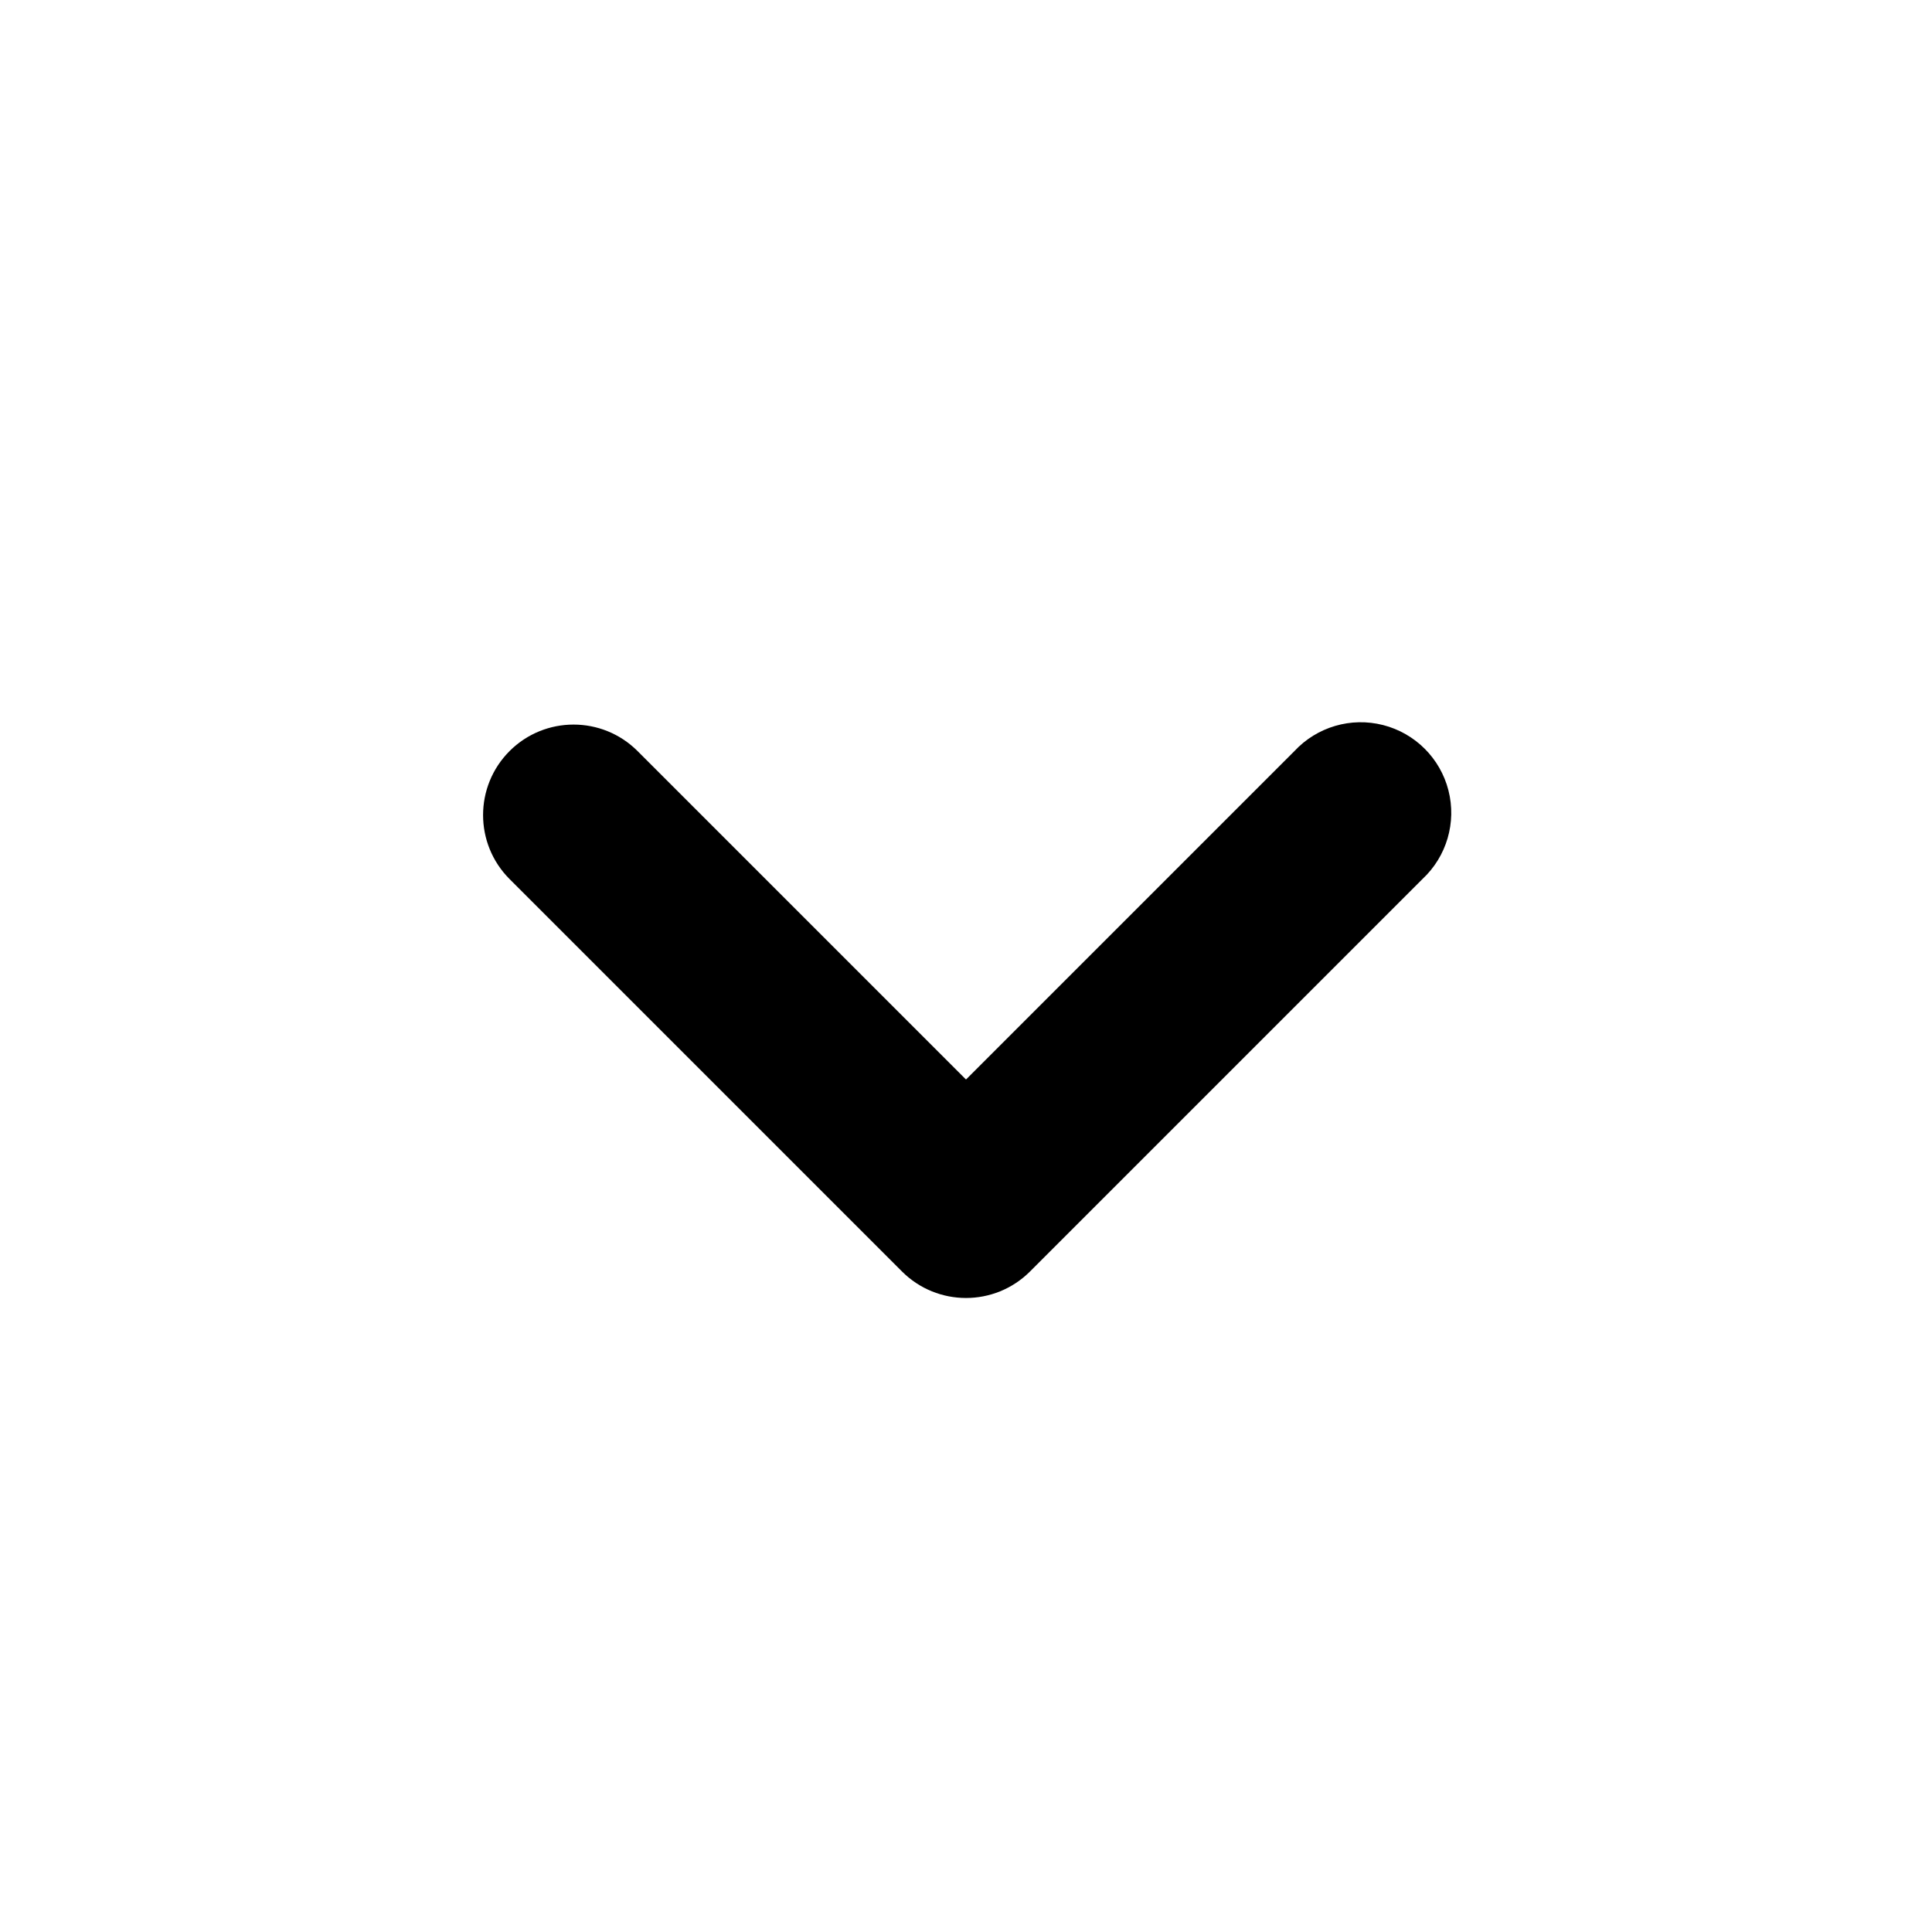
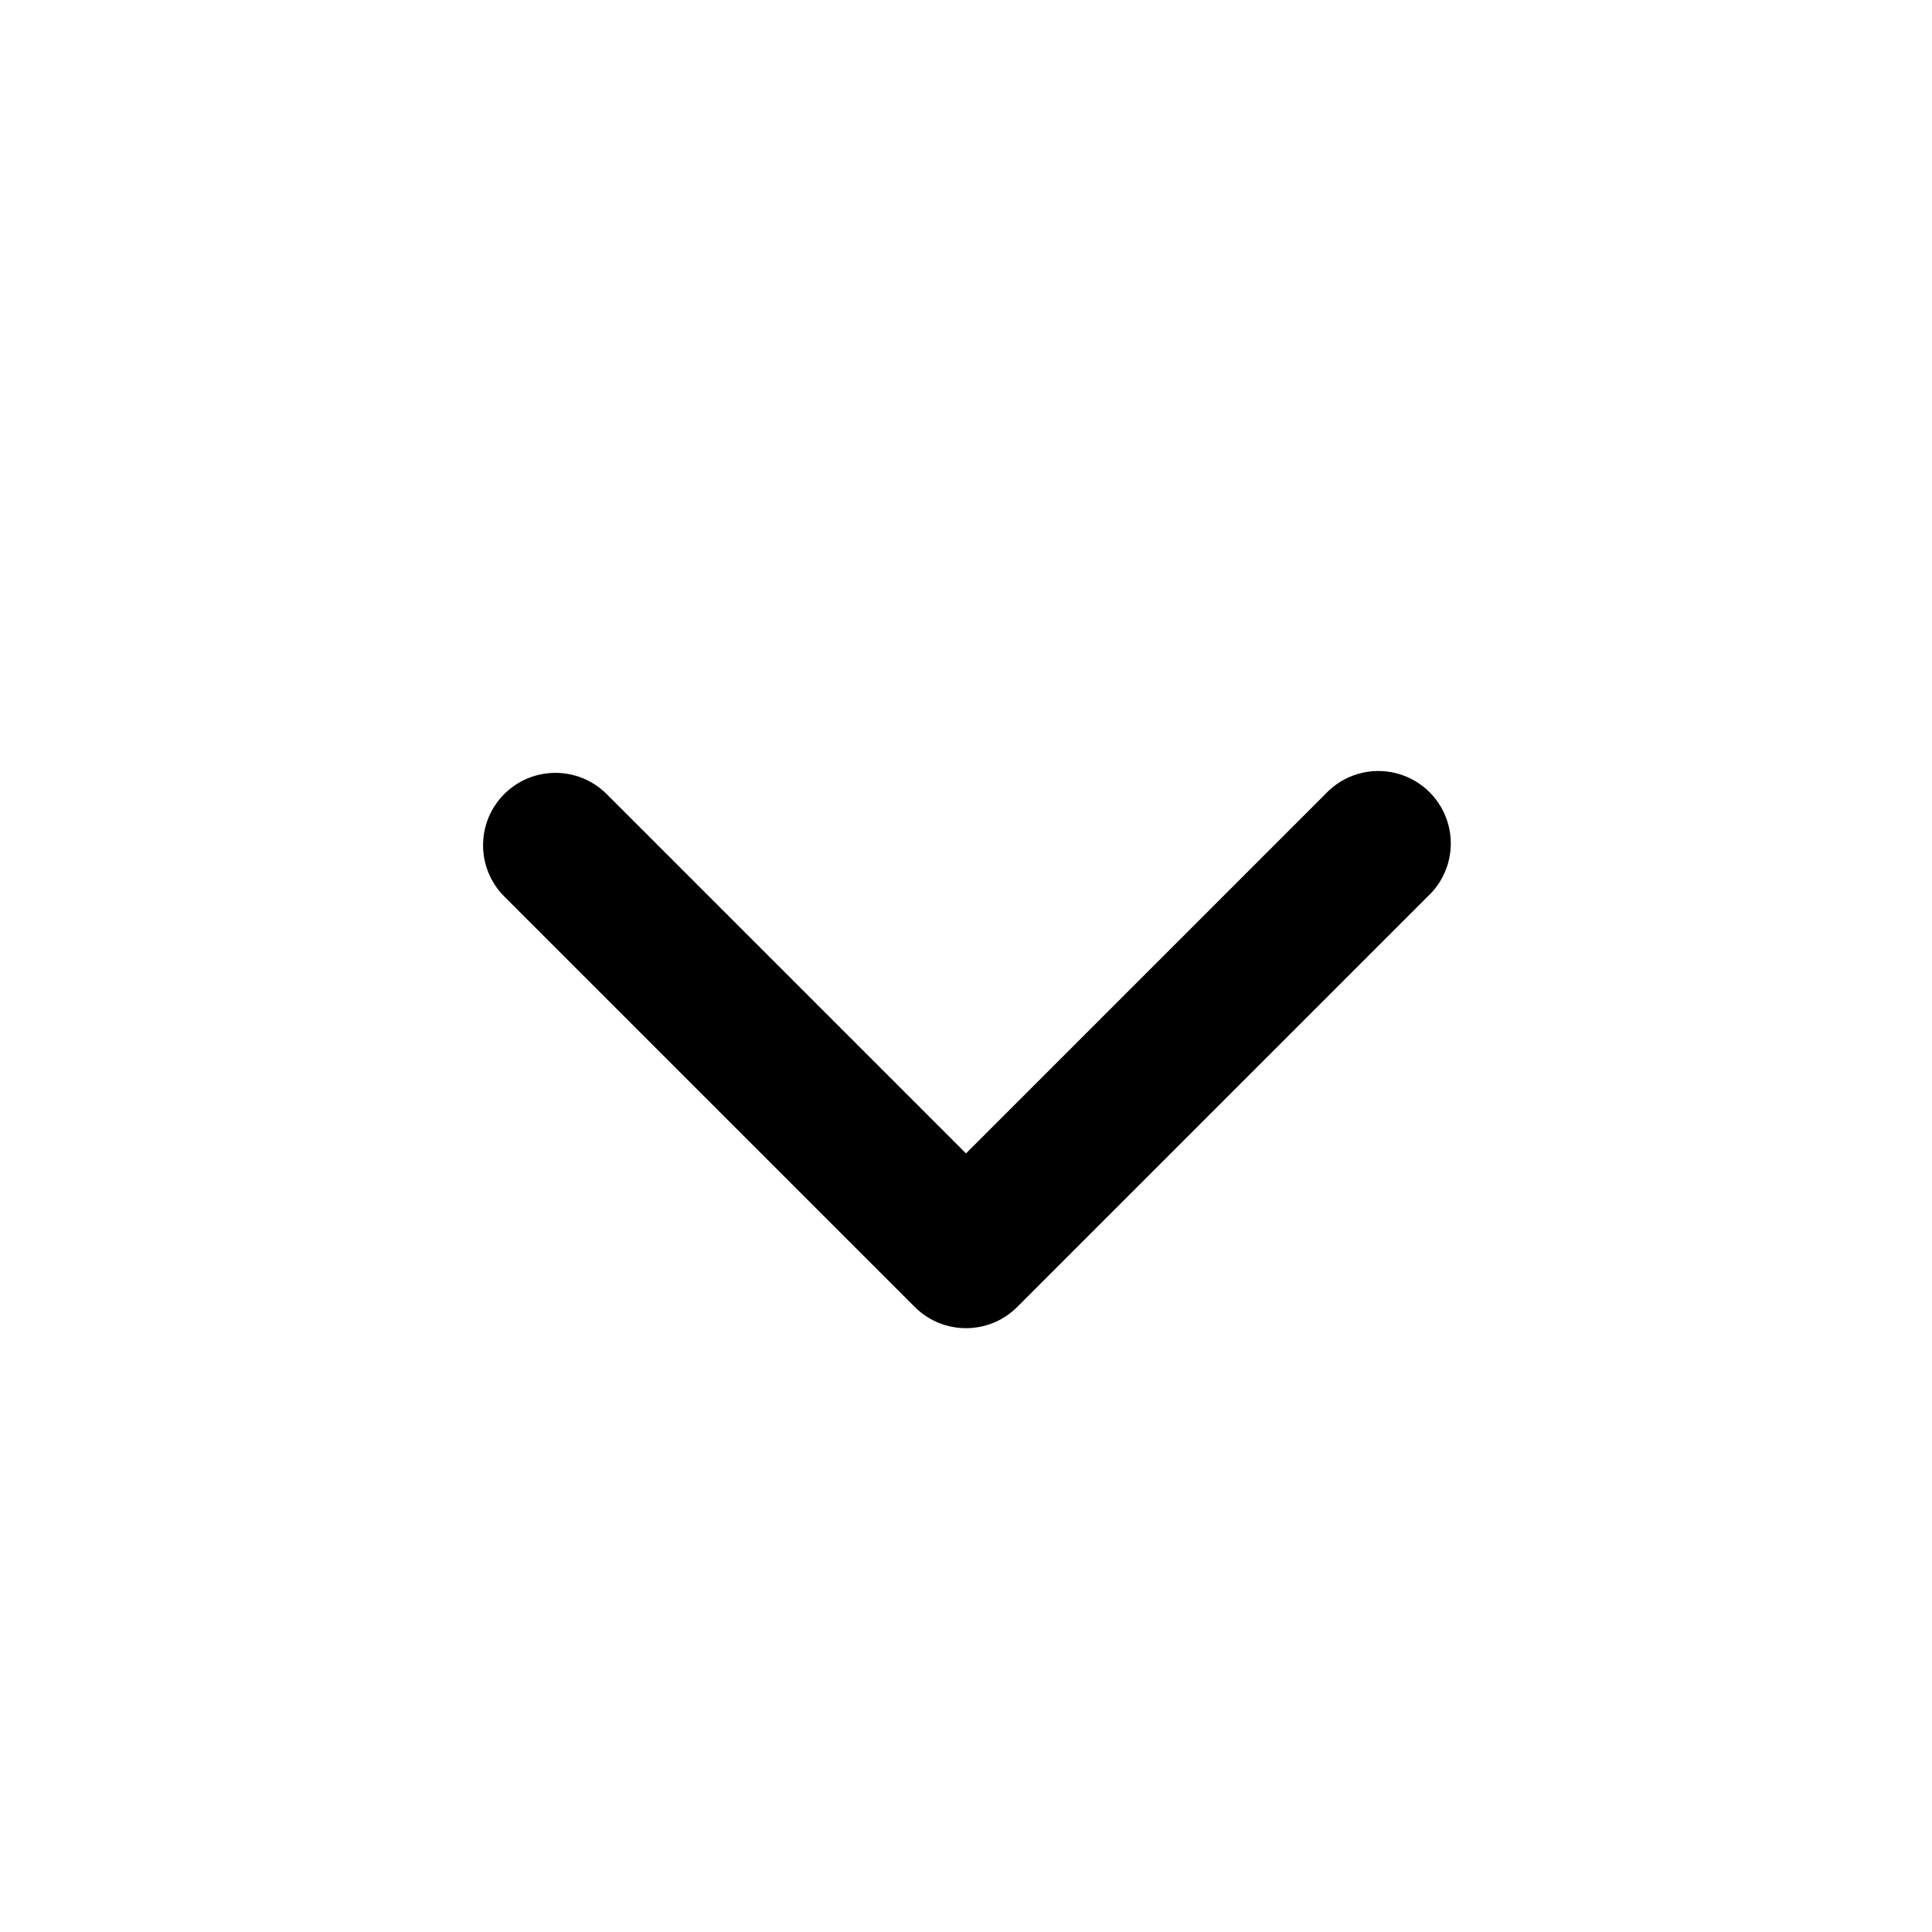
- <svg xmlns="http://www.w3.org/2000/svg" viewBox="0 0 16 16" width="24" height="24" fill="#000000" style="opacity:1;">
-   <path fill-rule="evenodd" d="M4.22 6.22a.75.75 0 0 1 1.06 0L8 8.94l2.72-2.72a.75.75 0 1 1 1.06 1.06l-3.25 3.25a.75.75 0 0 1-1.06 0L4.22 7.28a.75.75 0 0 1 0-1.06" clip-rule="evenodd" />
+ <svg xmlns="http://www.w3.org/2000/svg" viewBox="0 0 20 20" width="24" height="24" fill="#000000" style="opacity:1;">
+   <path fill-rule="evenodd" d="M5.22 8.22a.75.75 0 0 1 1.06 0L10 11.94l3.72-3.72a.75.75 0 1 1 1.06 1.06l-4.25 4.25a.75.75 0 0 1-1.06 0L5.22 9.28a.75.75 0 0 1 0-1.06" clip-rule="evenodd" />
</svg>
